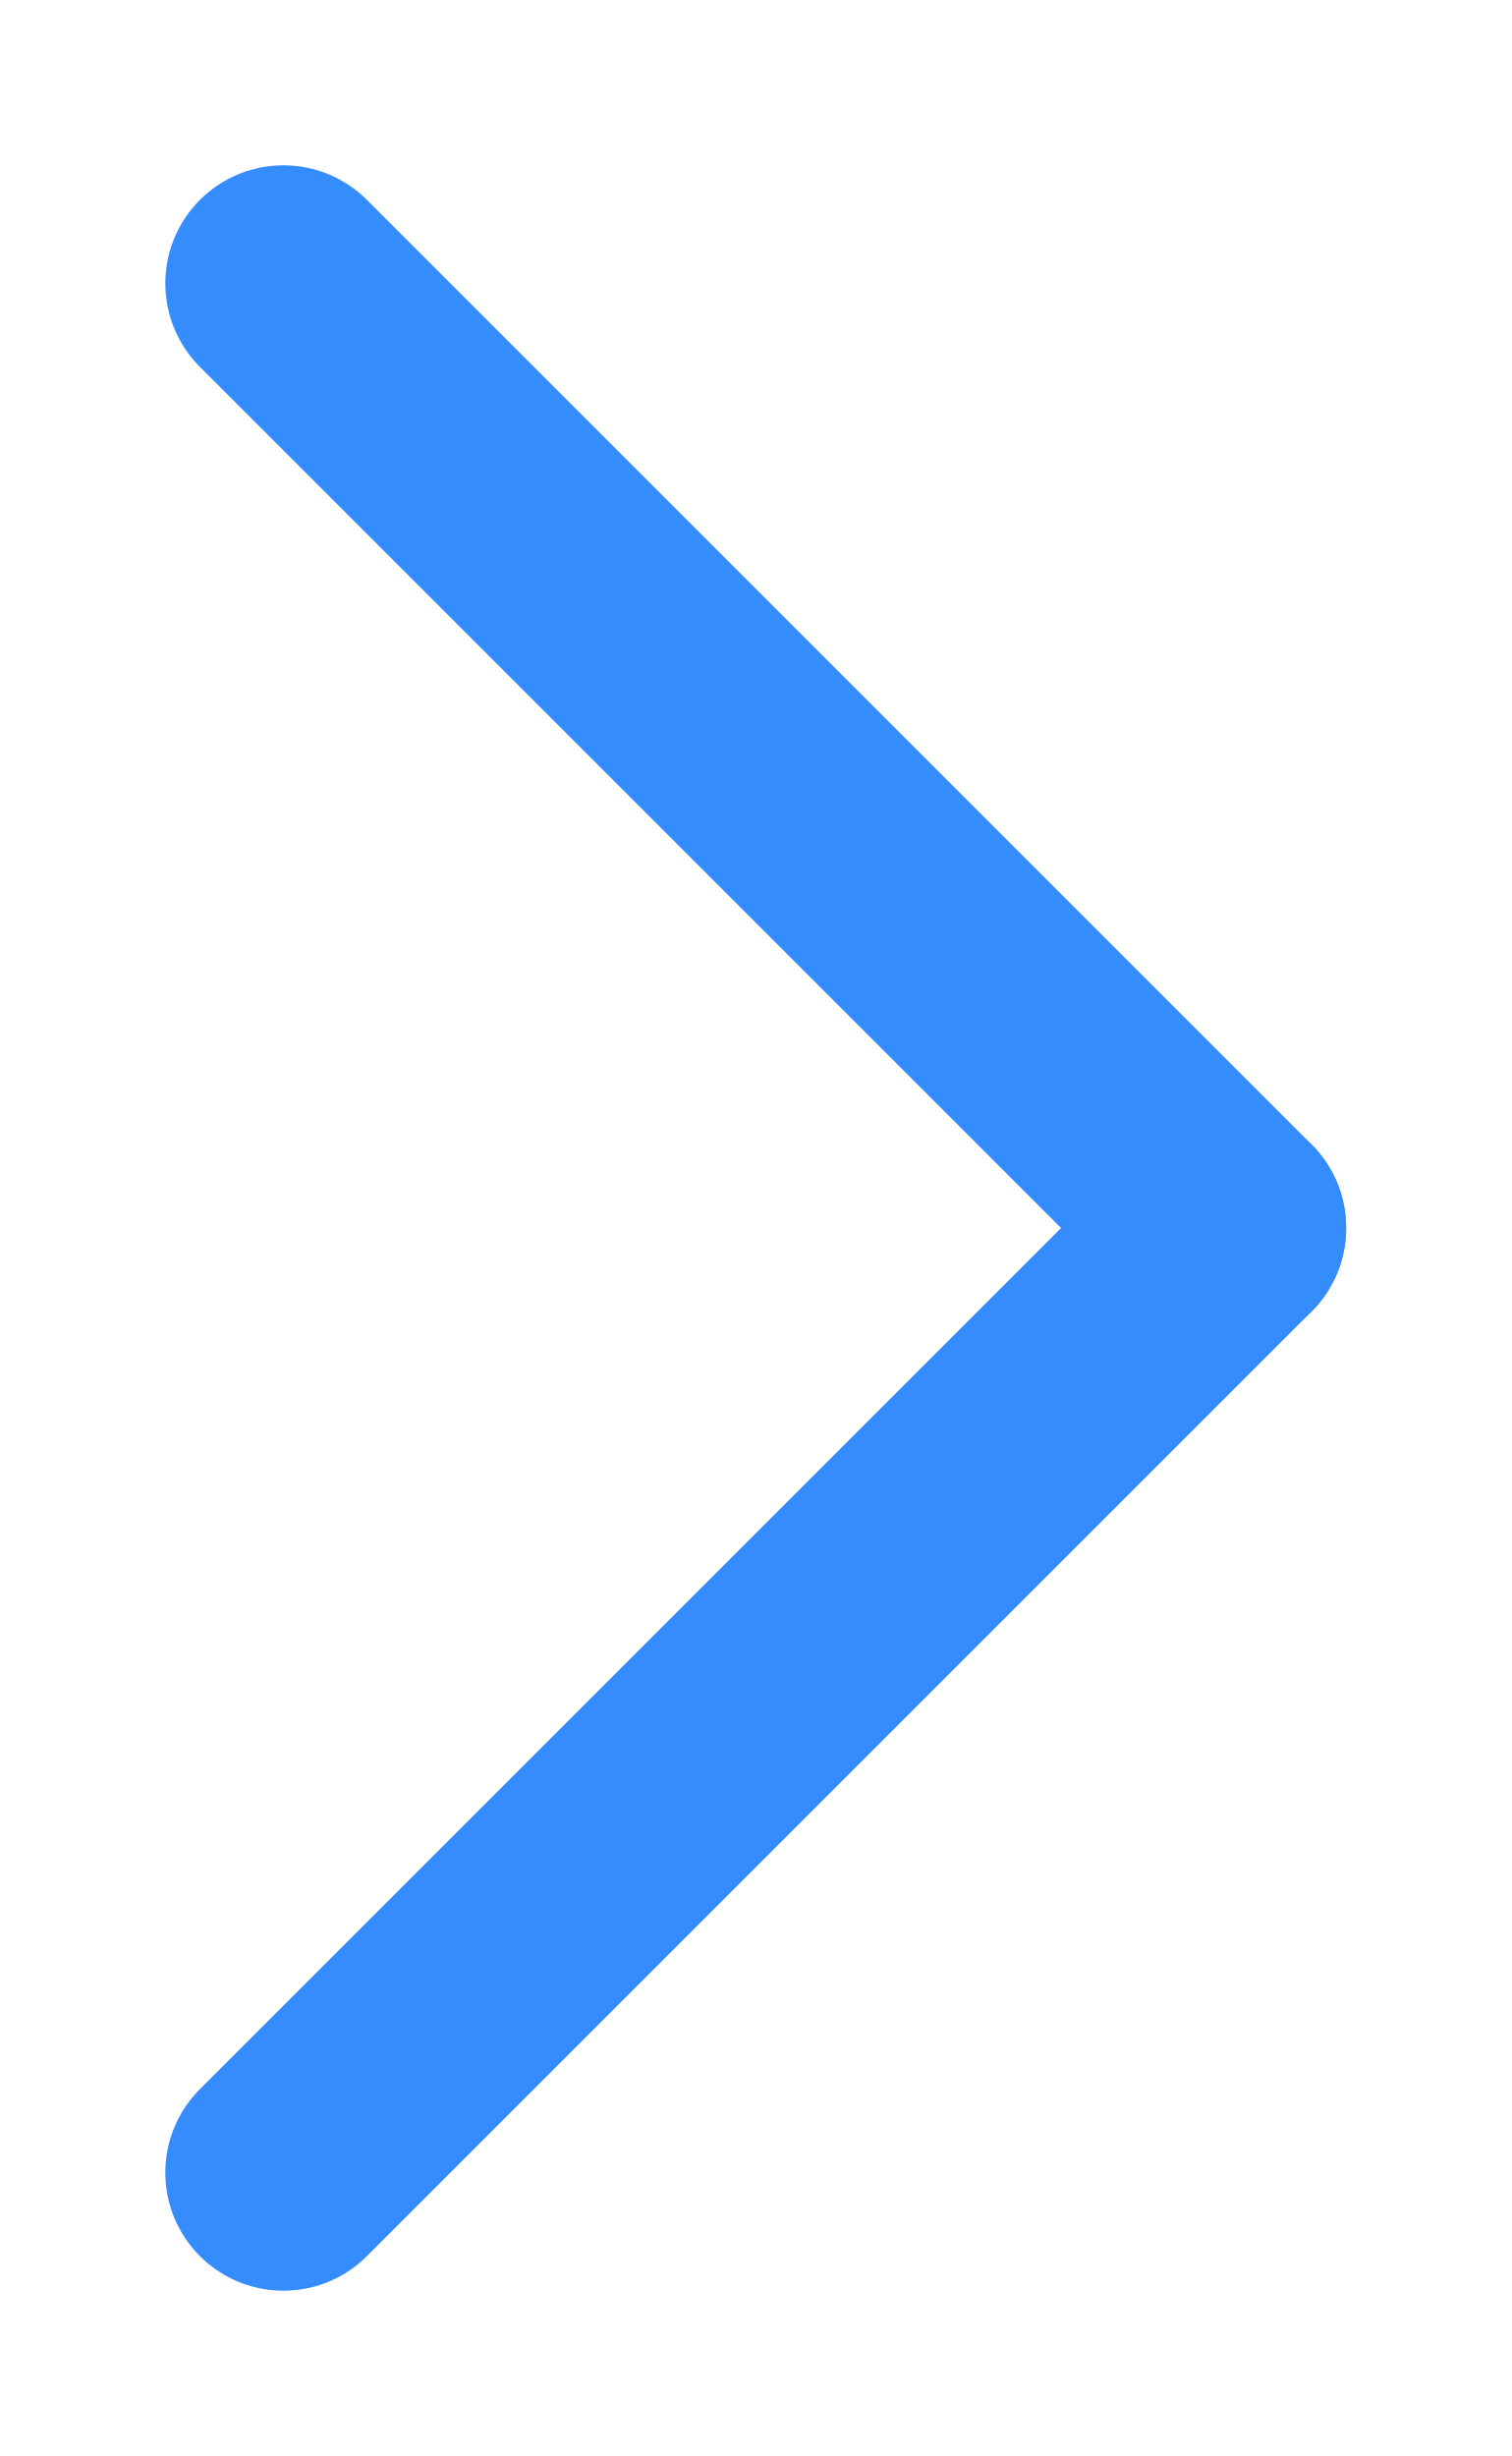
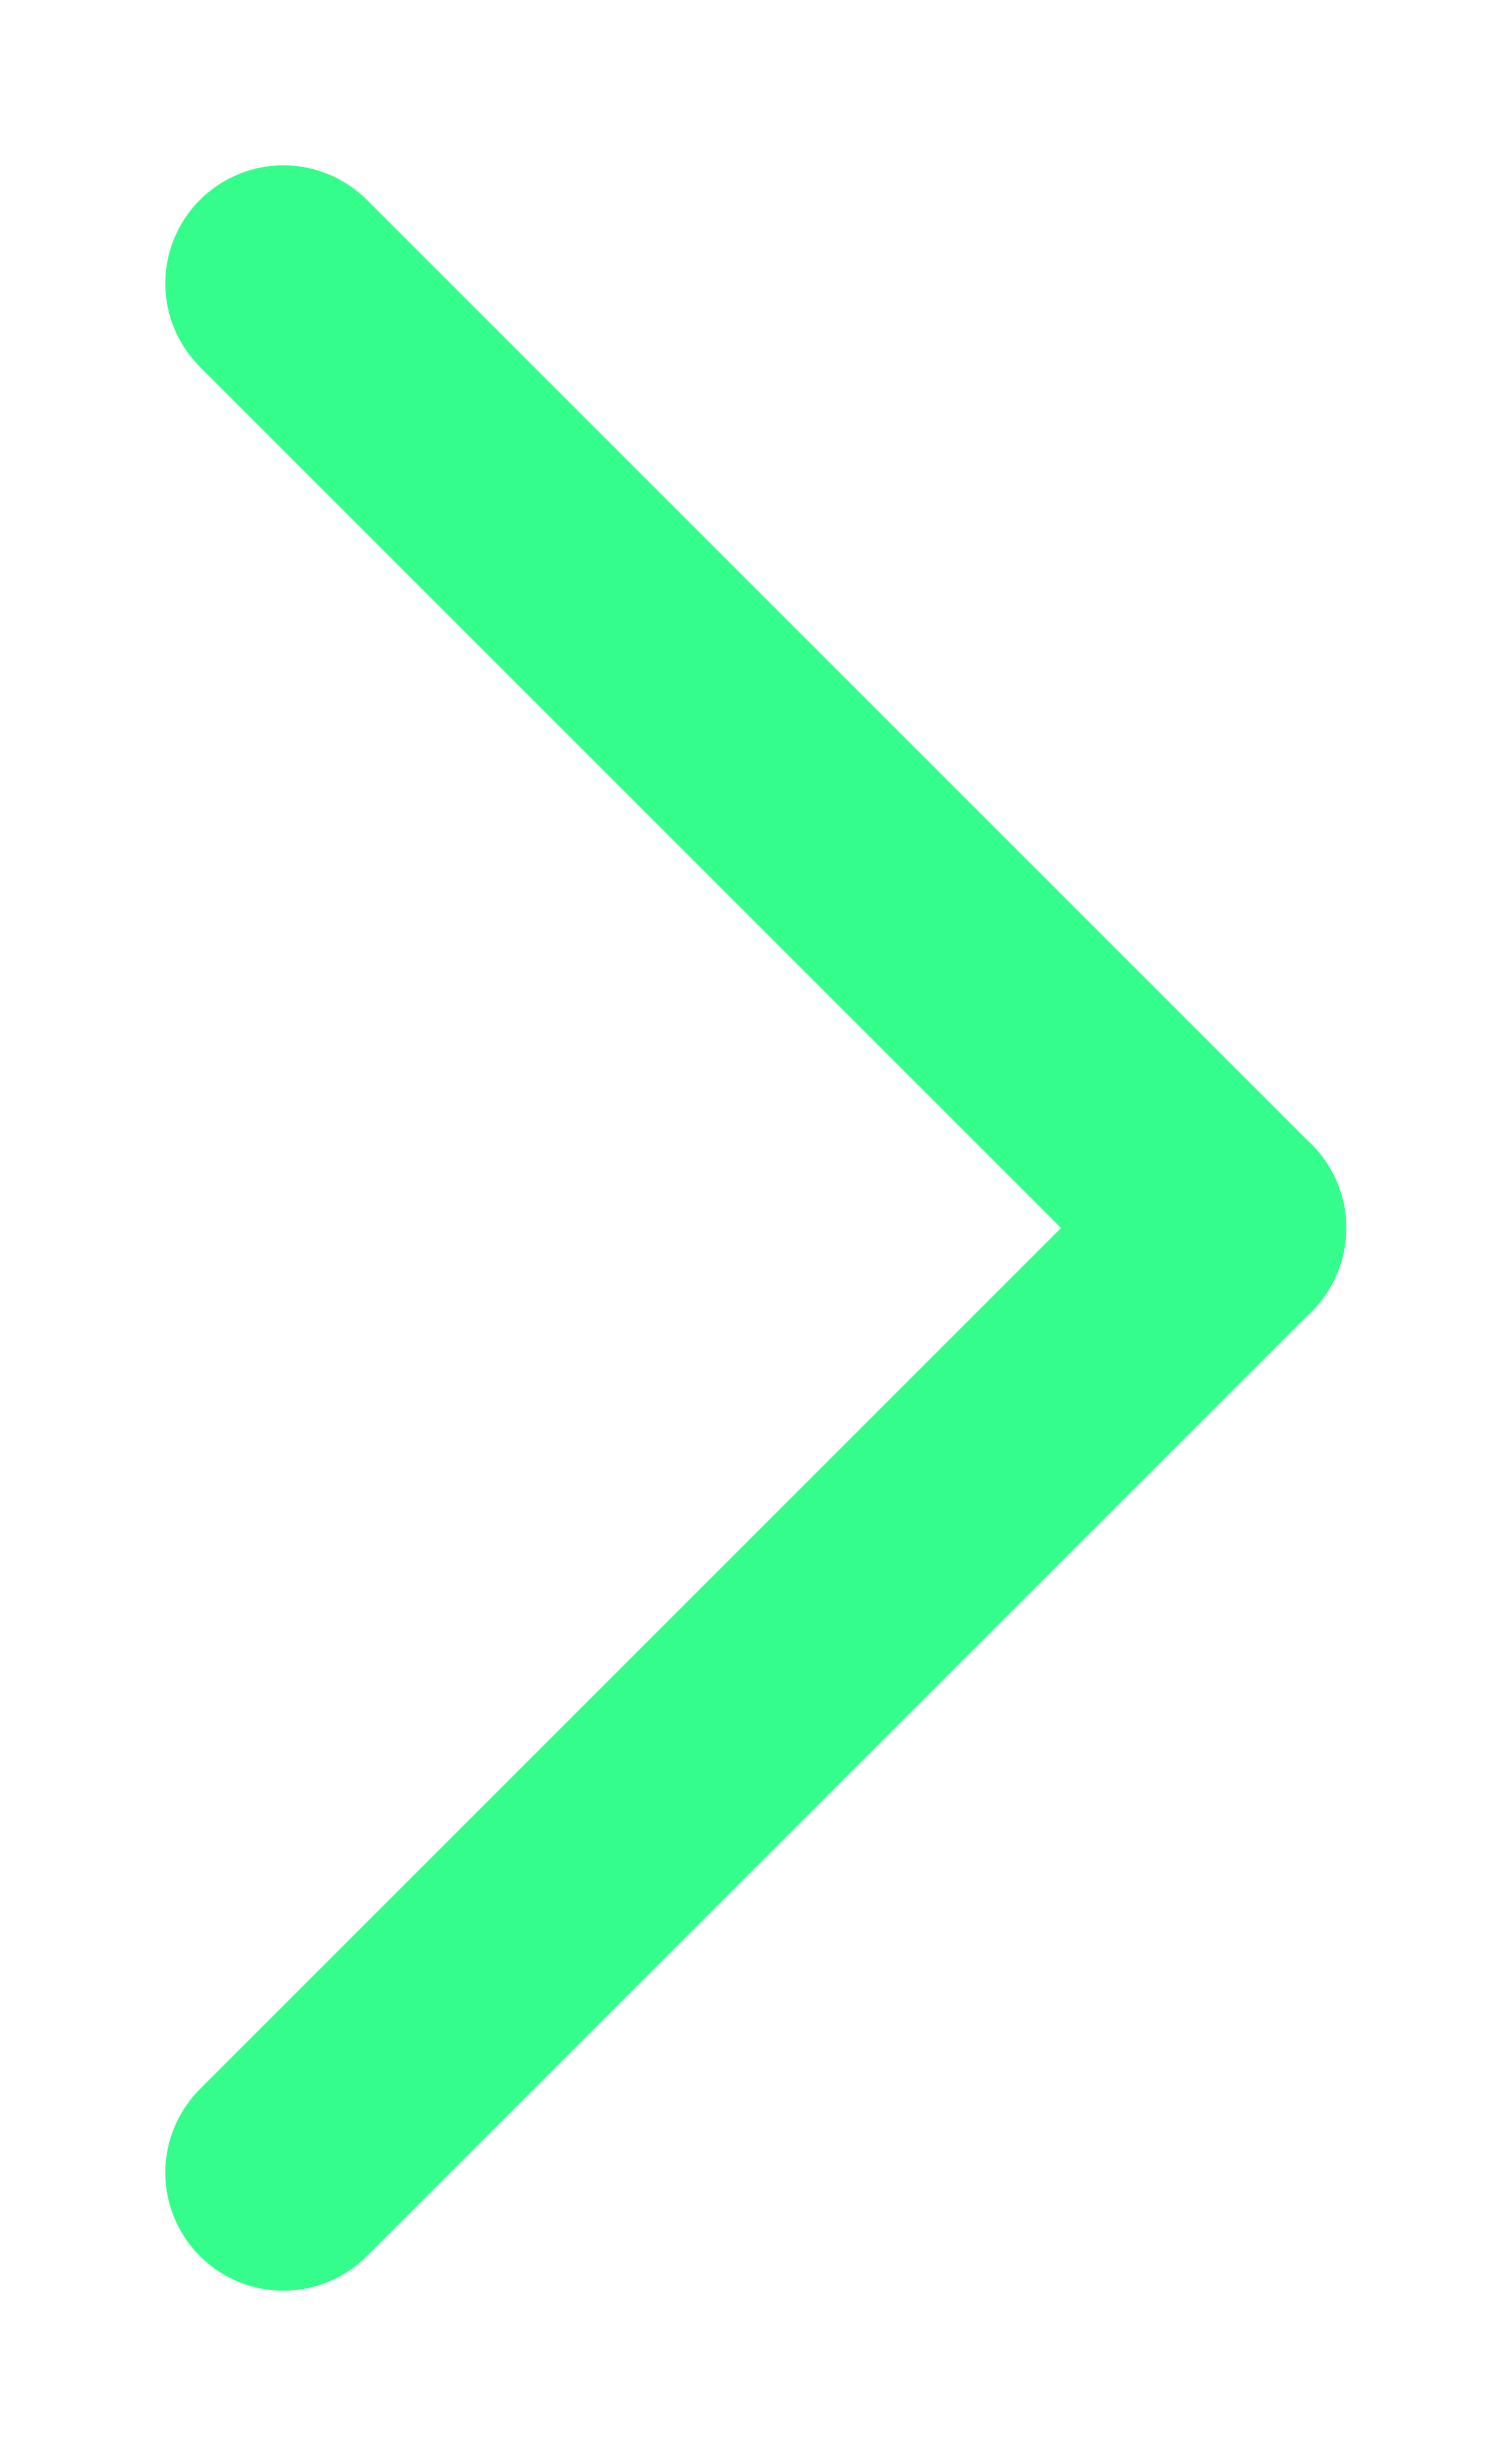
<svg xmlns="http://www.w3.org/2000/svg" width="8px" height="13px" viewBox="0 0 8 13" version="1.1">
  <g id="Form-fields" stroke="none" stroke-width="1" fill="none" fill-rule="evenodd" stroke-linecap="round" stroke-linejoin="round">
-     <g id="Artboard" transform="translate(-454, -76)" stroke="#348CFD" stroke-width="1.25">
+     <g id="Artboard" transform="translate(-454, -76)" stroke="#34FD8C" stroke-width="1.25">
      <g id="chevron-menu" transform="translate(455, 77)">
        <line x1="0.5" y1="0.5" x2="5.5" y2="5.5" id="Line" />
        <line x1="0.5" y1="5.5" x2="5.5" y2="10.5" id="Line" transform="translate(3, 8) scale(1, -1) translate(-3, -8) " />
      </g>
    </g>
  </g>
</svg>
